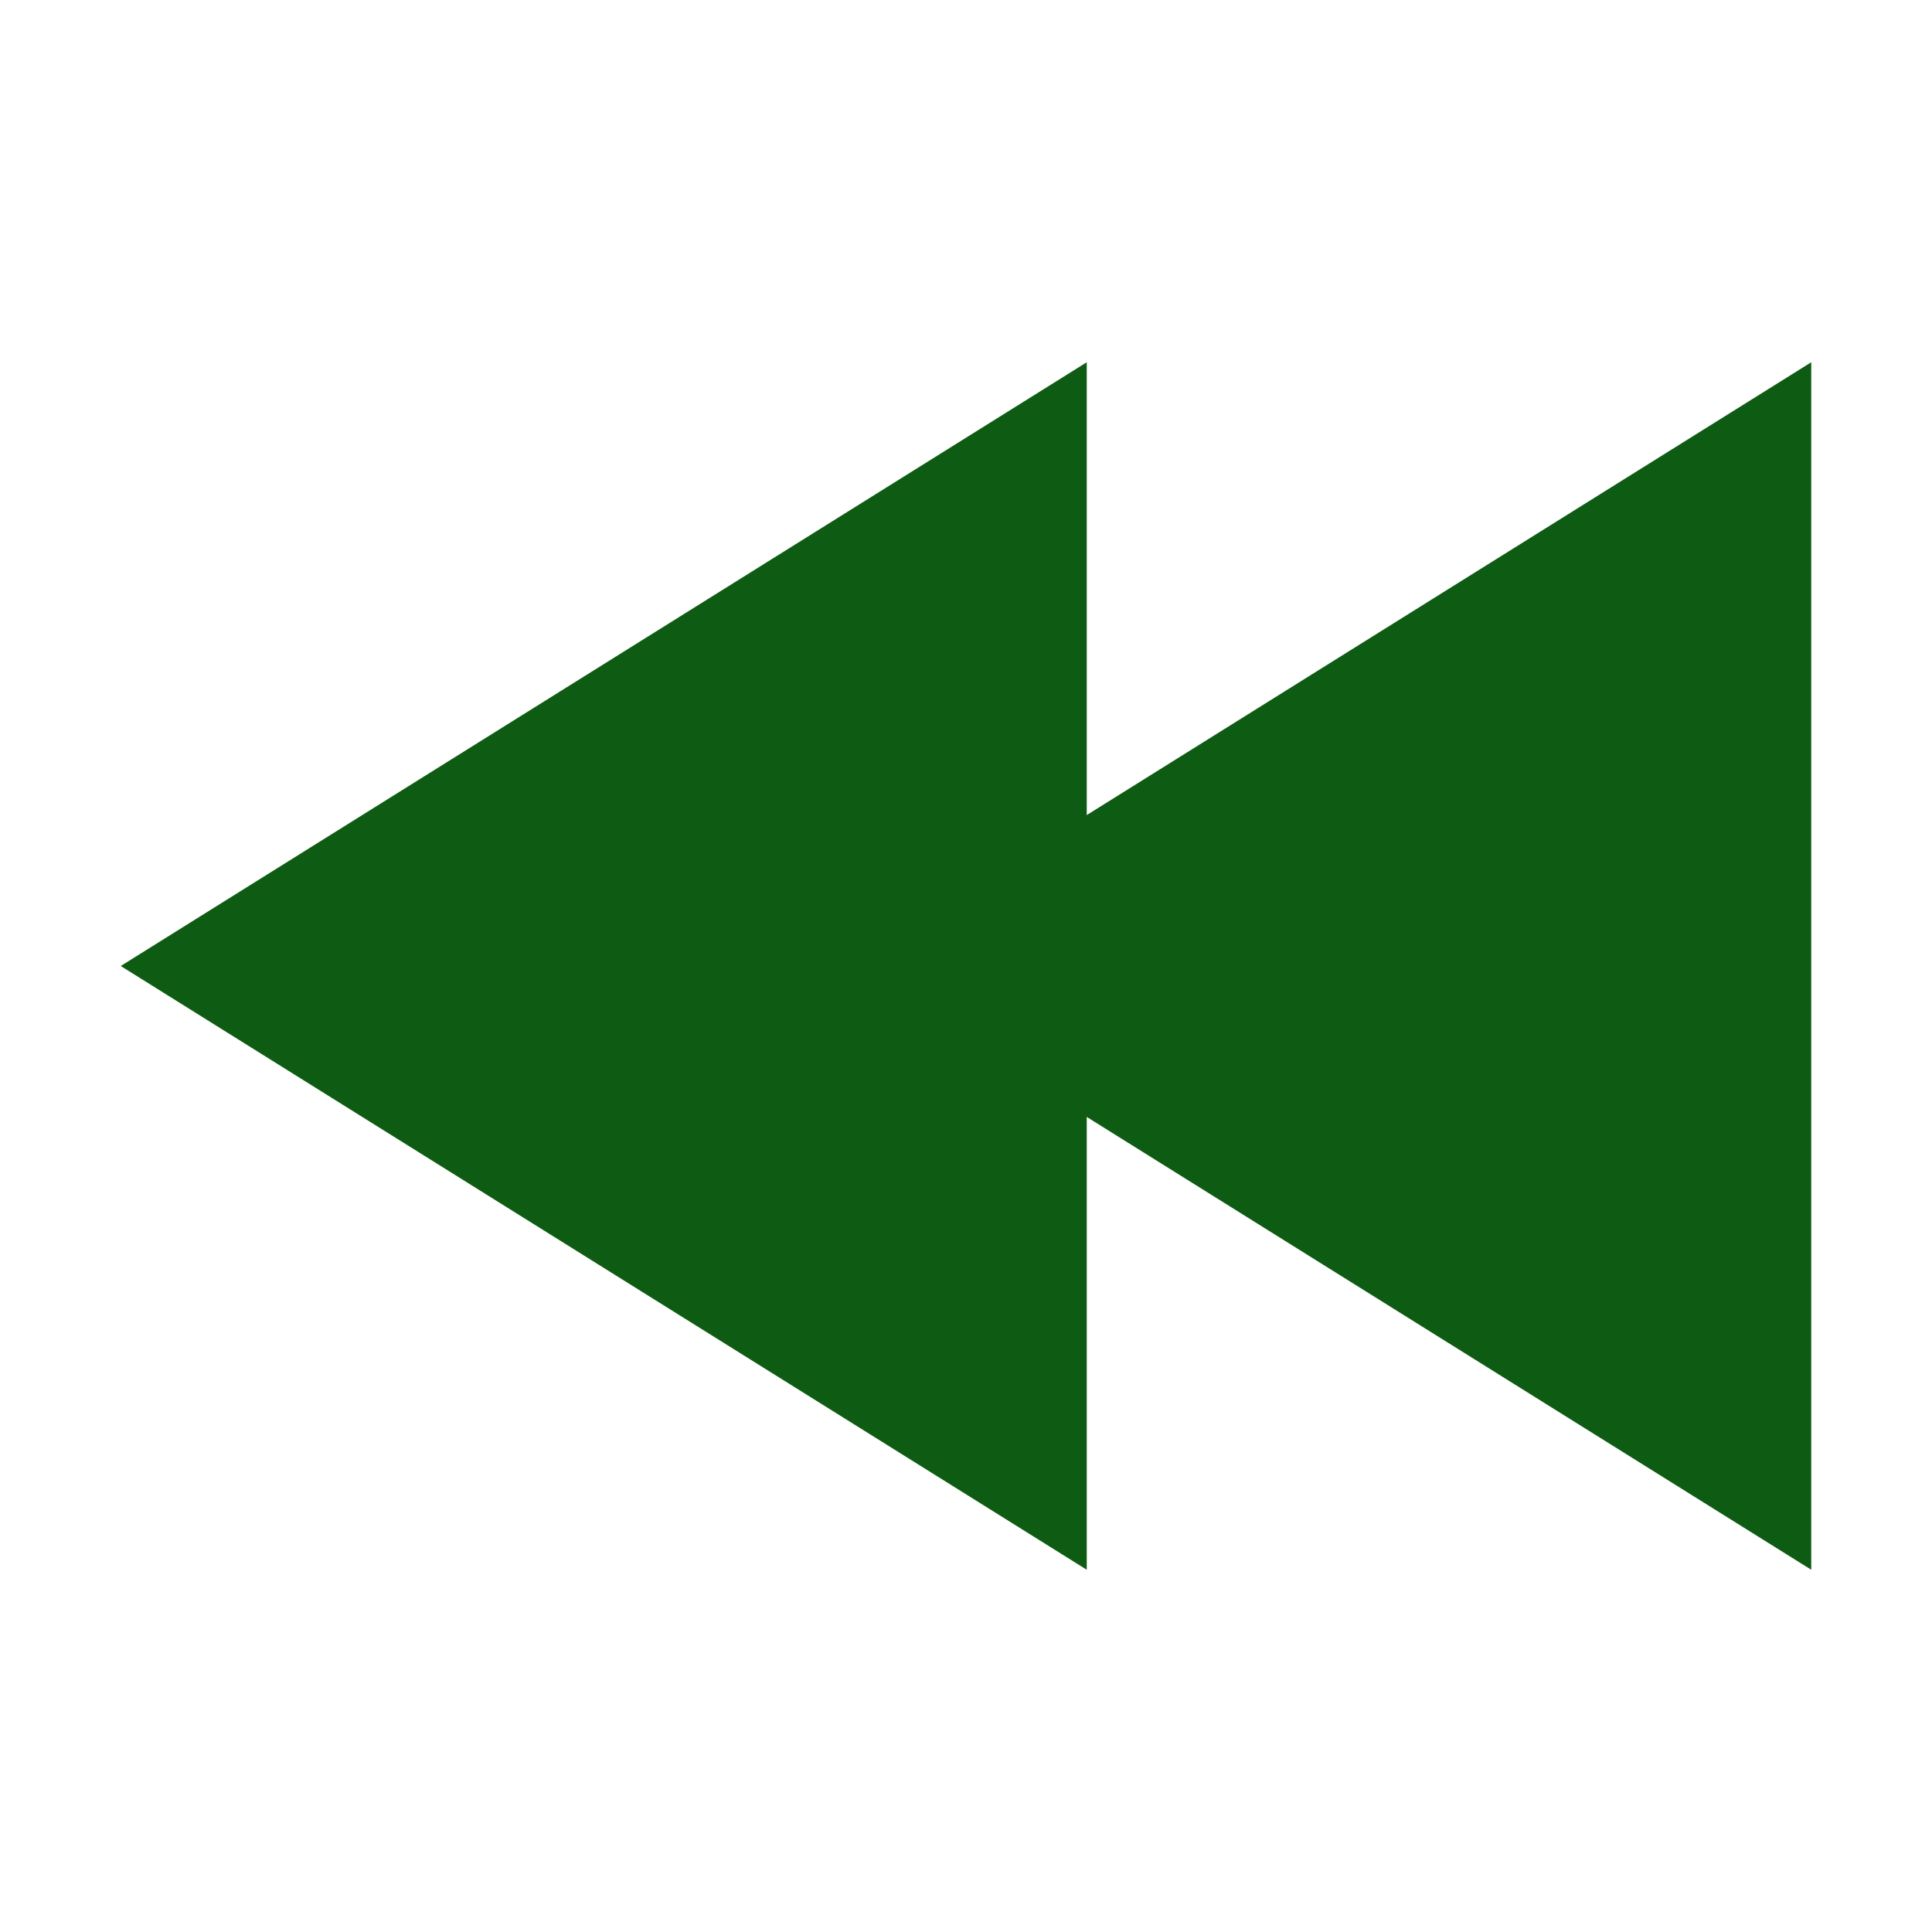
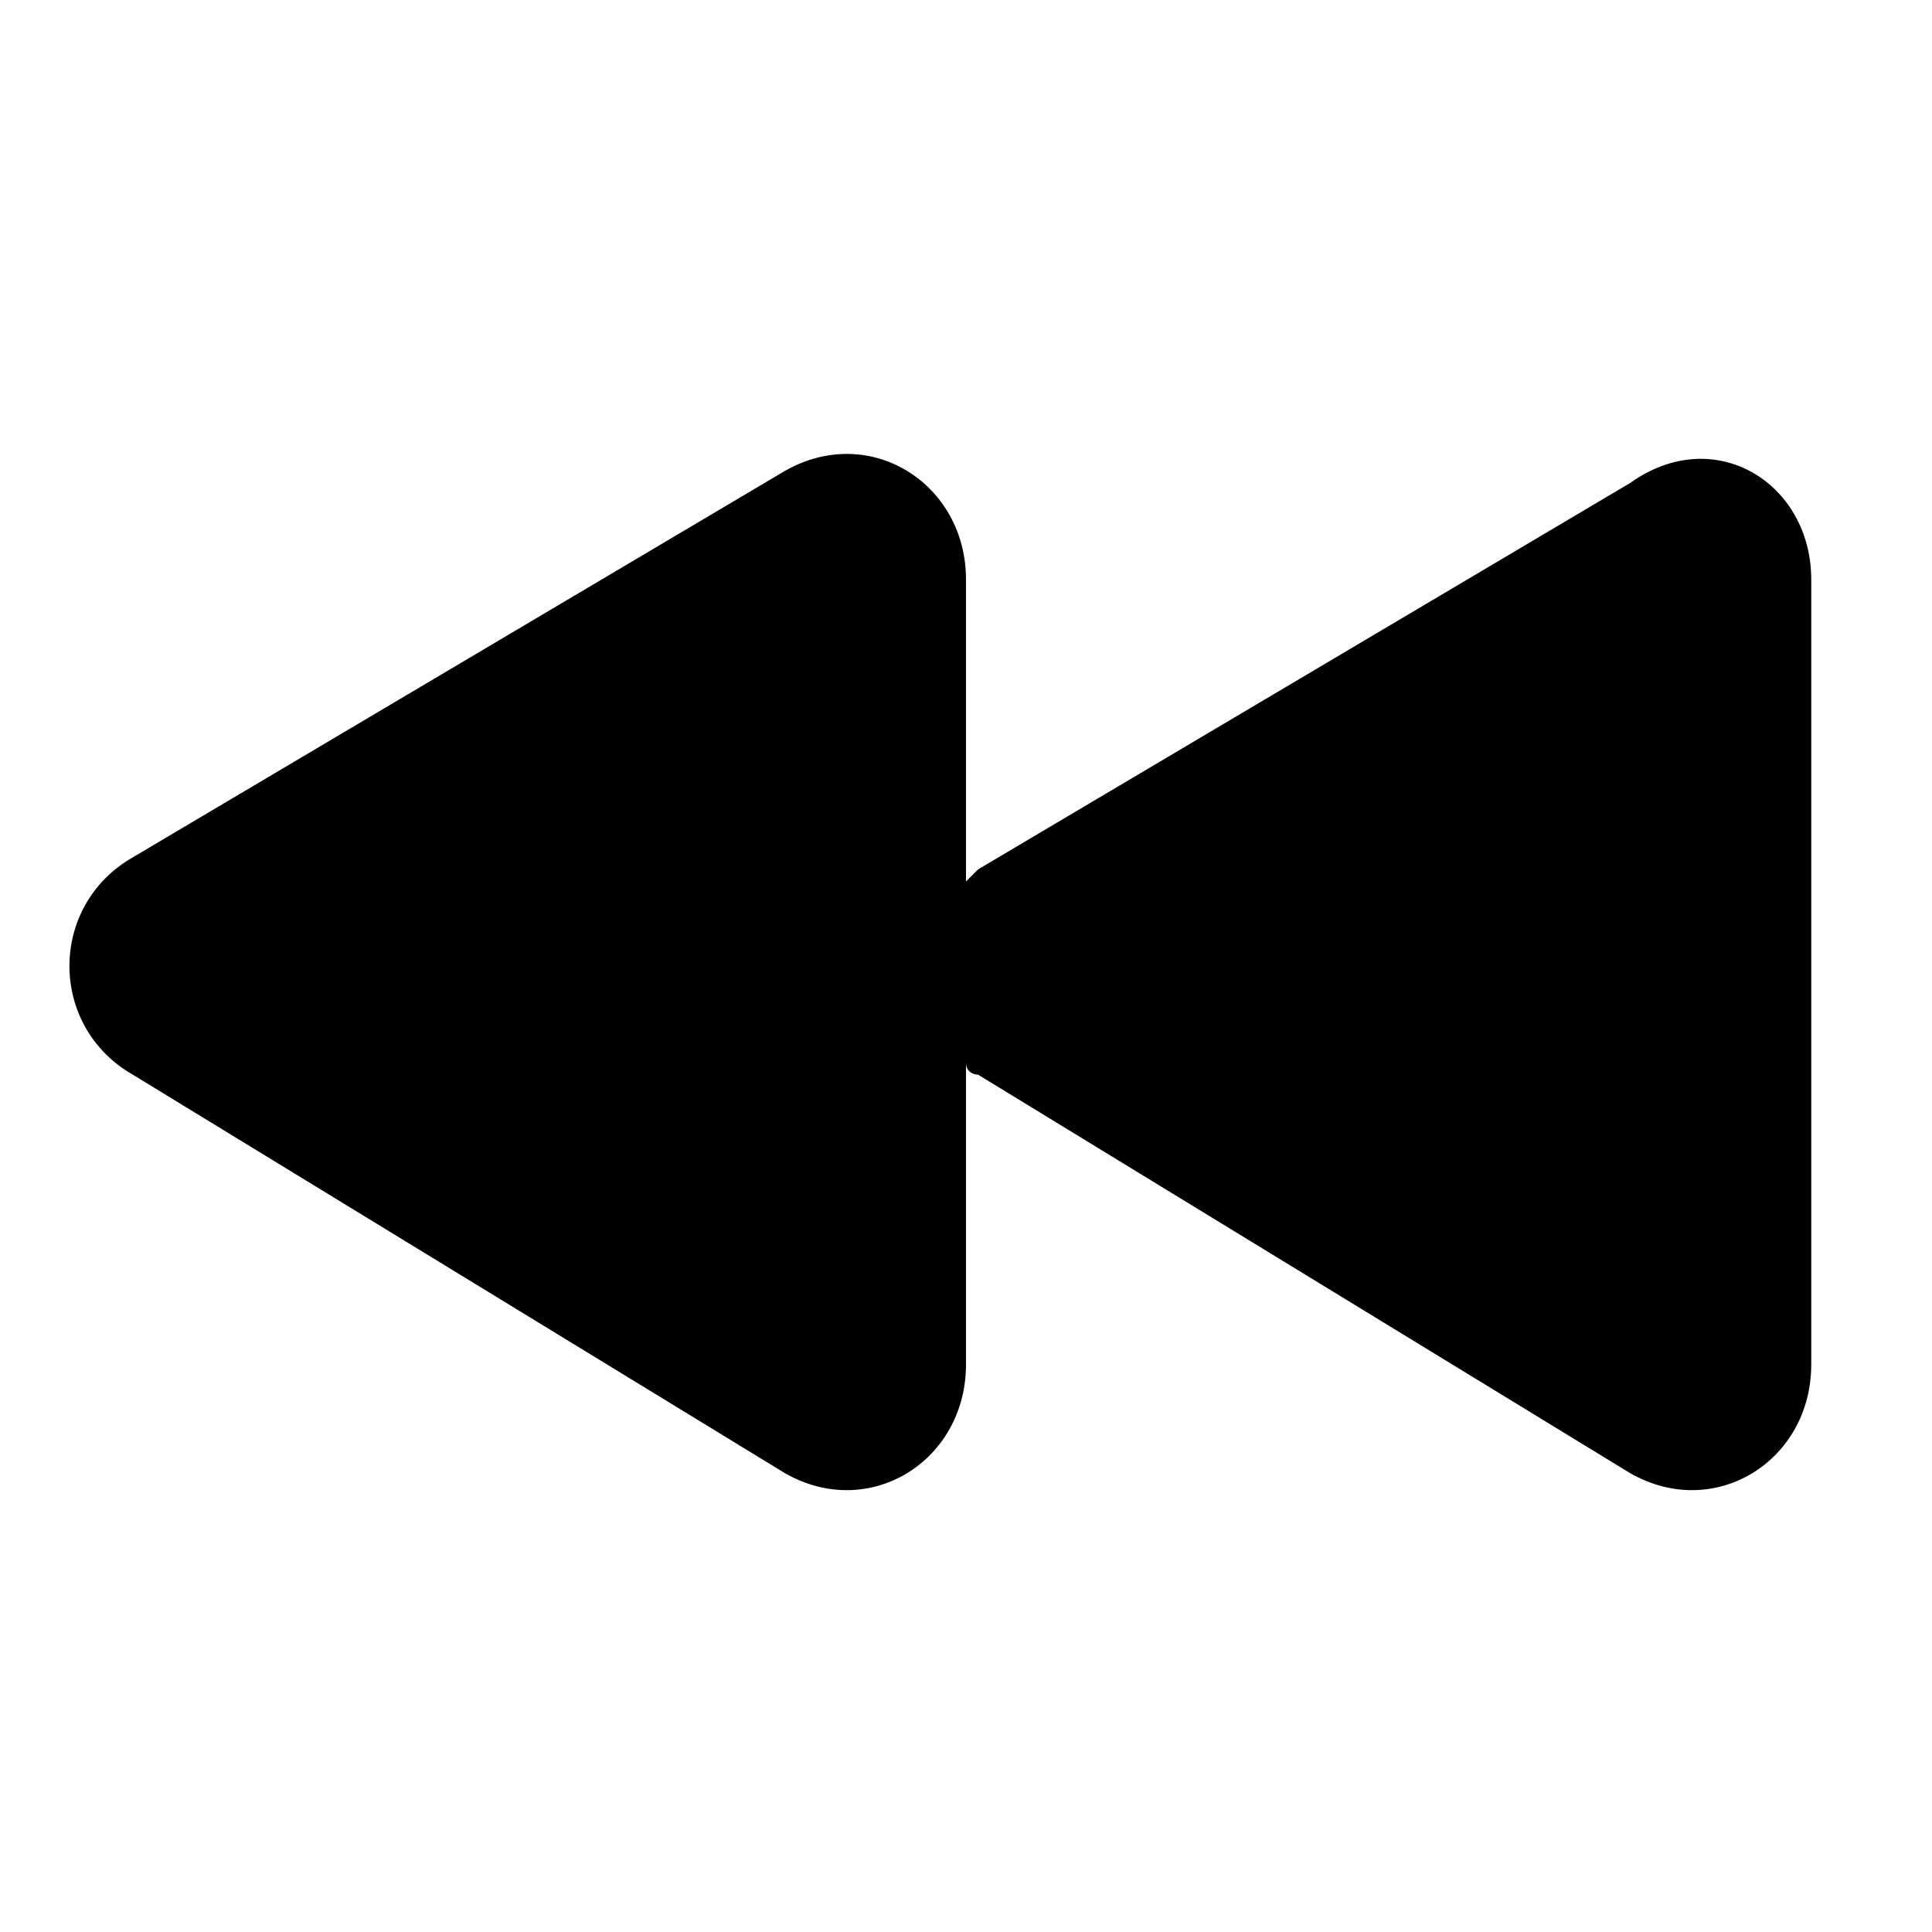
- <svg xmlns="http://www.w3.org/2000/svg" version="1.1" id="rew_1_" x="0px" y="0px" width="16px" height="16px" viewBox="0 0 16 16" style="enable-background:new 0 0 16 16;" xml:space="preserve">
-   <polygon style="fill:#0E5C13;" points="15,3 9,6.75 9,3 1,8 9,13 9,9.25 15,13 " />
+ <svg xmlns="http://www.w3.org/2000/svg" version="1.1" id="rew_1_" x="0px" y="0px" viewBox="0 0 16 16" enable-background="new 0 0 16 16" xml:space="preserve">
+   <path d="M1.1,7.1l5.4-3.2C7.2,3.5,8,4,8,4.8v2.5c0,0,0.1-0.1,0.1-0.1l5.4-3.2C14.2,3.5,15,4,15,4.8v6.5c0,0.8-0.8,1.3-1.5,0.9  L8.1,8.9c0,0-0.1,0-0.1-0.1v2.5c0,0.8-0.8,1.3-1.5,0.9L1.1,8.9C0.4,8.5,0.4,7.5,1.1,7.1z" />
</svg>
